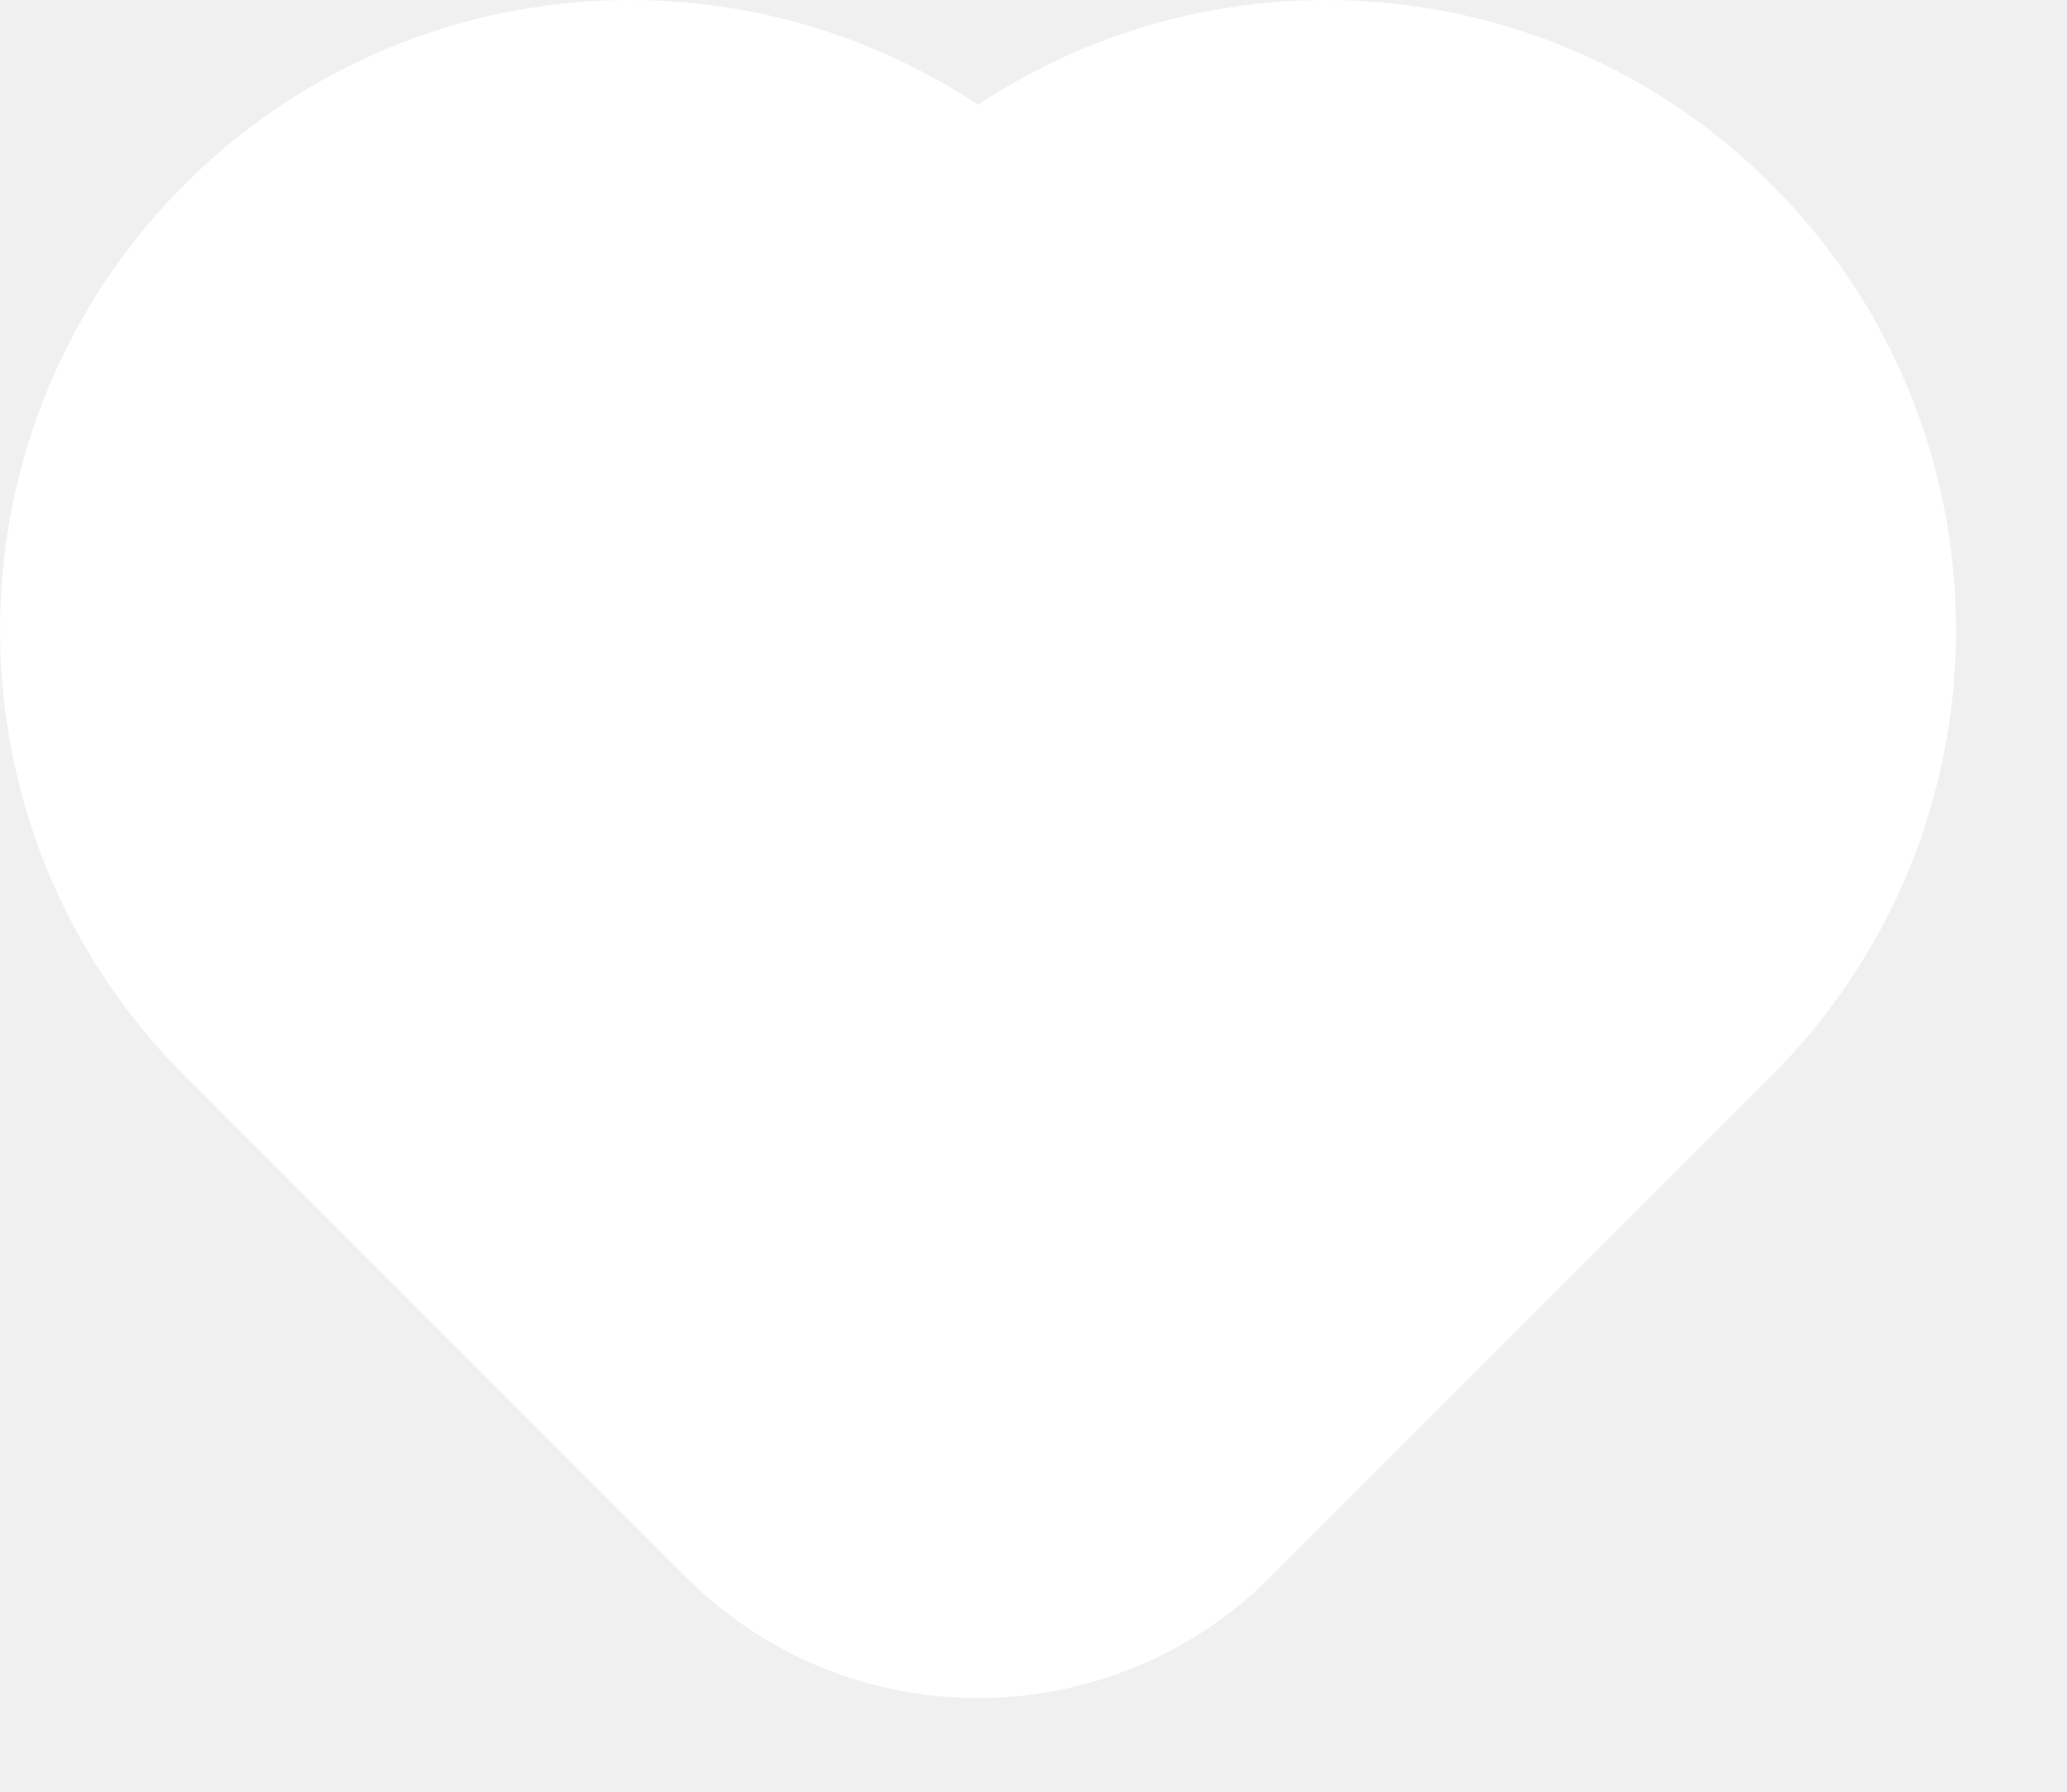
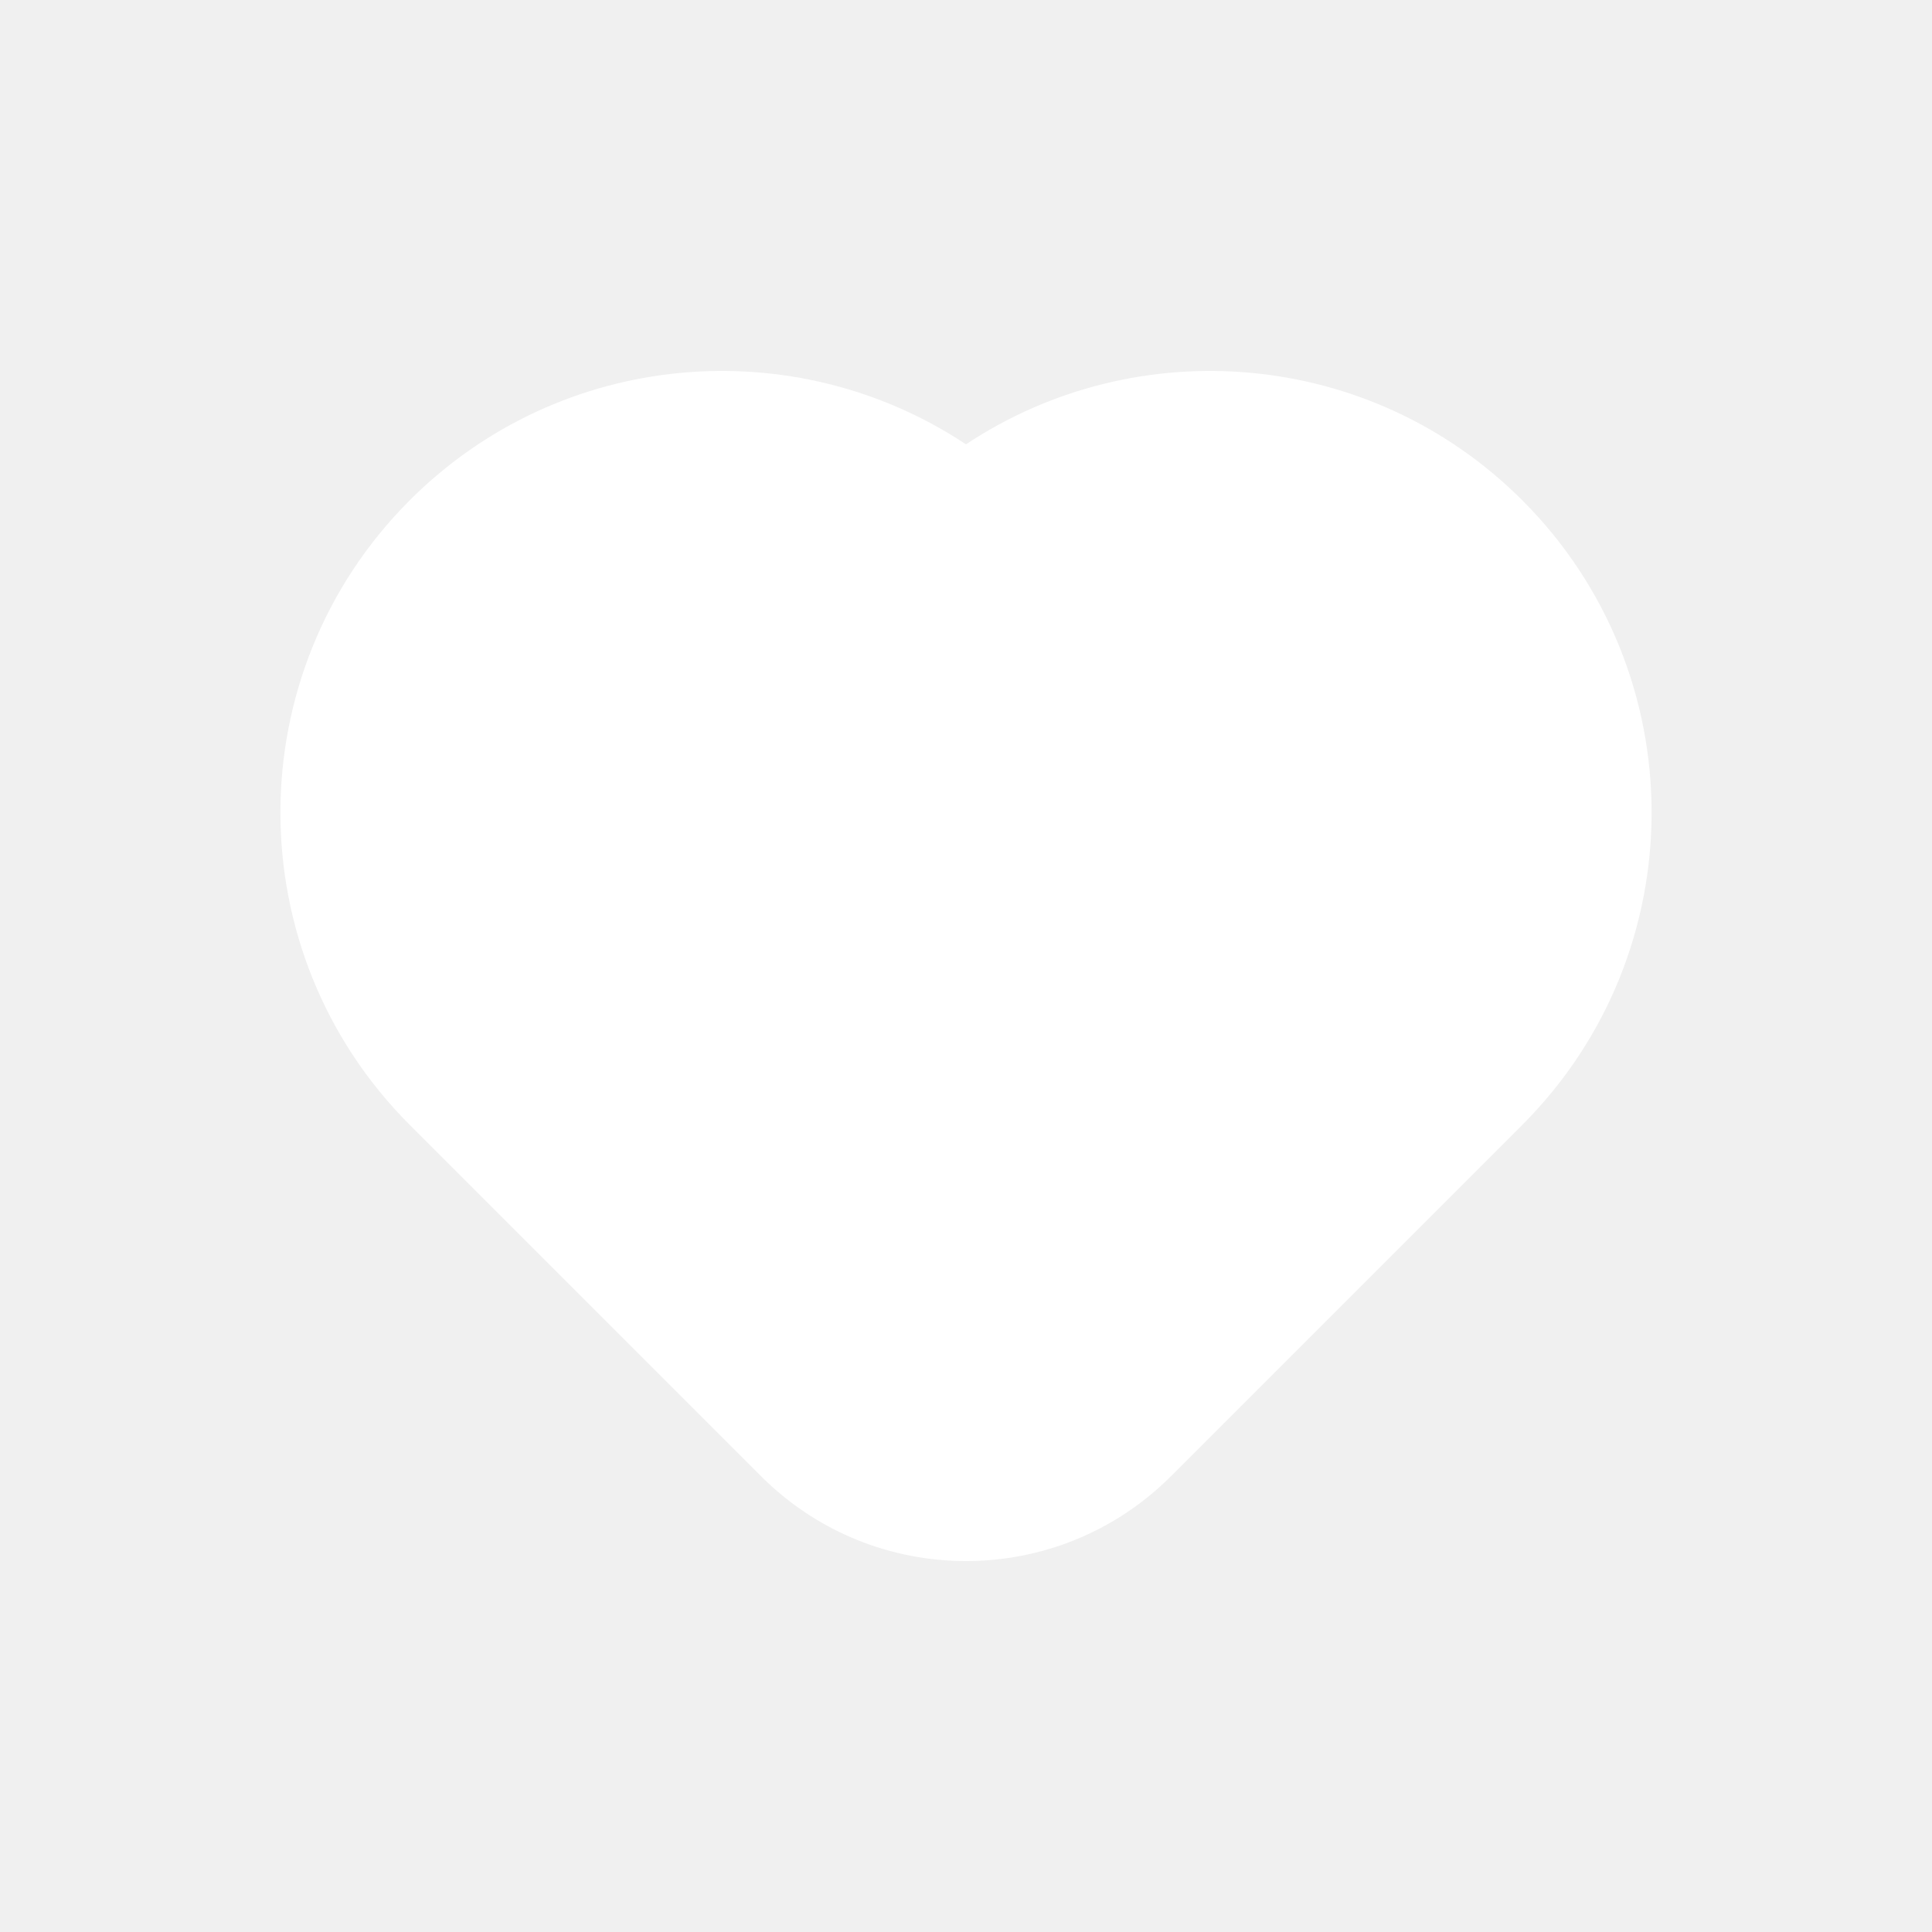
- <svg xmlns="http://www.w3.org/2000/svg" width="15" height="13" viewBox="0 0 15 13" fill="none">
-   <path fill-rule="evenodd" clip-rule="evenodd" d="M1.339 1.339C2.904 -0.226 5.322 -0.419 7.097 0.76C8.873 -0.419 11.291 -0.226 12.856 1.339C14.641 3.124 14.641 6.019 12.856 7.805L9.219 11.442C8.047 12.613 6.148 12.613 4.976 11.442L1.339 7.805C-0.446 6.019 -0.446 3.124 1.339 1.339Z" fill="white" />
+ <svg xmlns="http://www.w3.org/2000/svg" width="100%" height="100%" viewBox="0 0 20 20" version="1.1" xml:space="preserve" style="fill-rule:evenodd;clip-rule:evenodd;stroke-linejoin:round;stroke-miterlimit:2;">
+   <g transform="matrix(1,0,0,1,2.90258,3.83989)">
+     <path d="M1.339,1.339C2.904,-0.226 5.322,-0.419 7.097,0.76C8.873,-0.419 11.291,-0.226 12.856,1.339C14.641,3.124 14.641,6.019 12.856,7.805L9.219,11.442C8.047,12.613 6.148,12.613 4.976,11.442L1.339,7.805C-0.446,6.019 -0.446,3.124 1.339,1.339Z" style="fill:white;" />
+   </g>
</svg>
